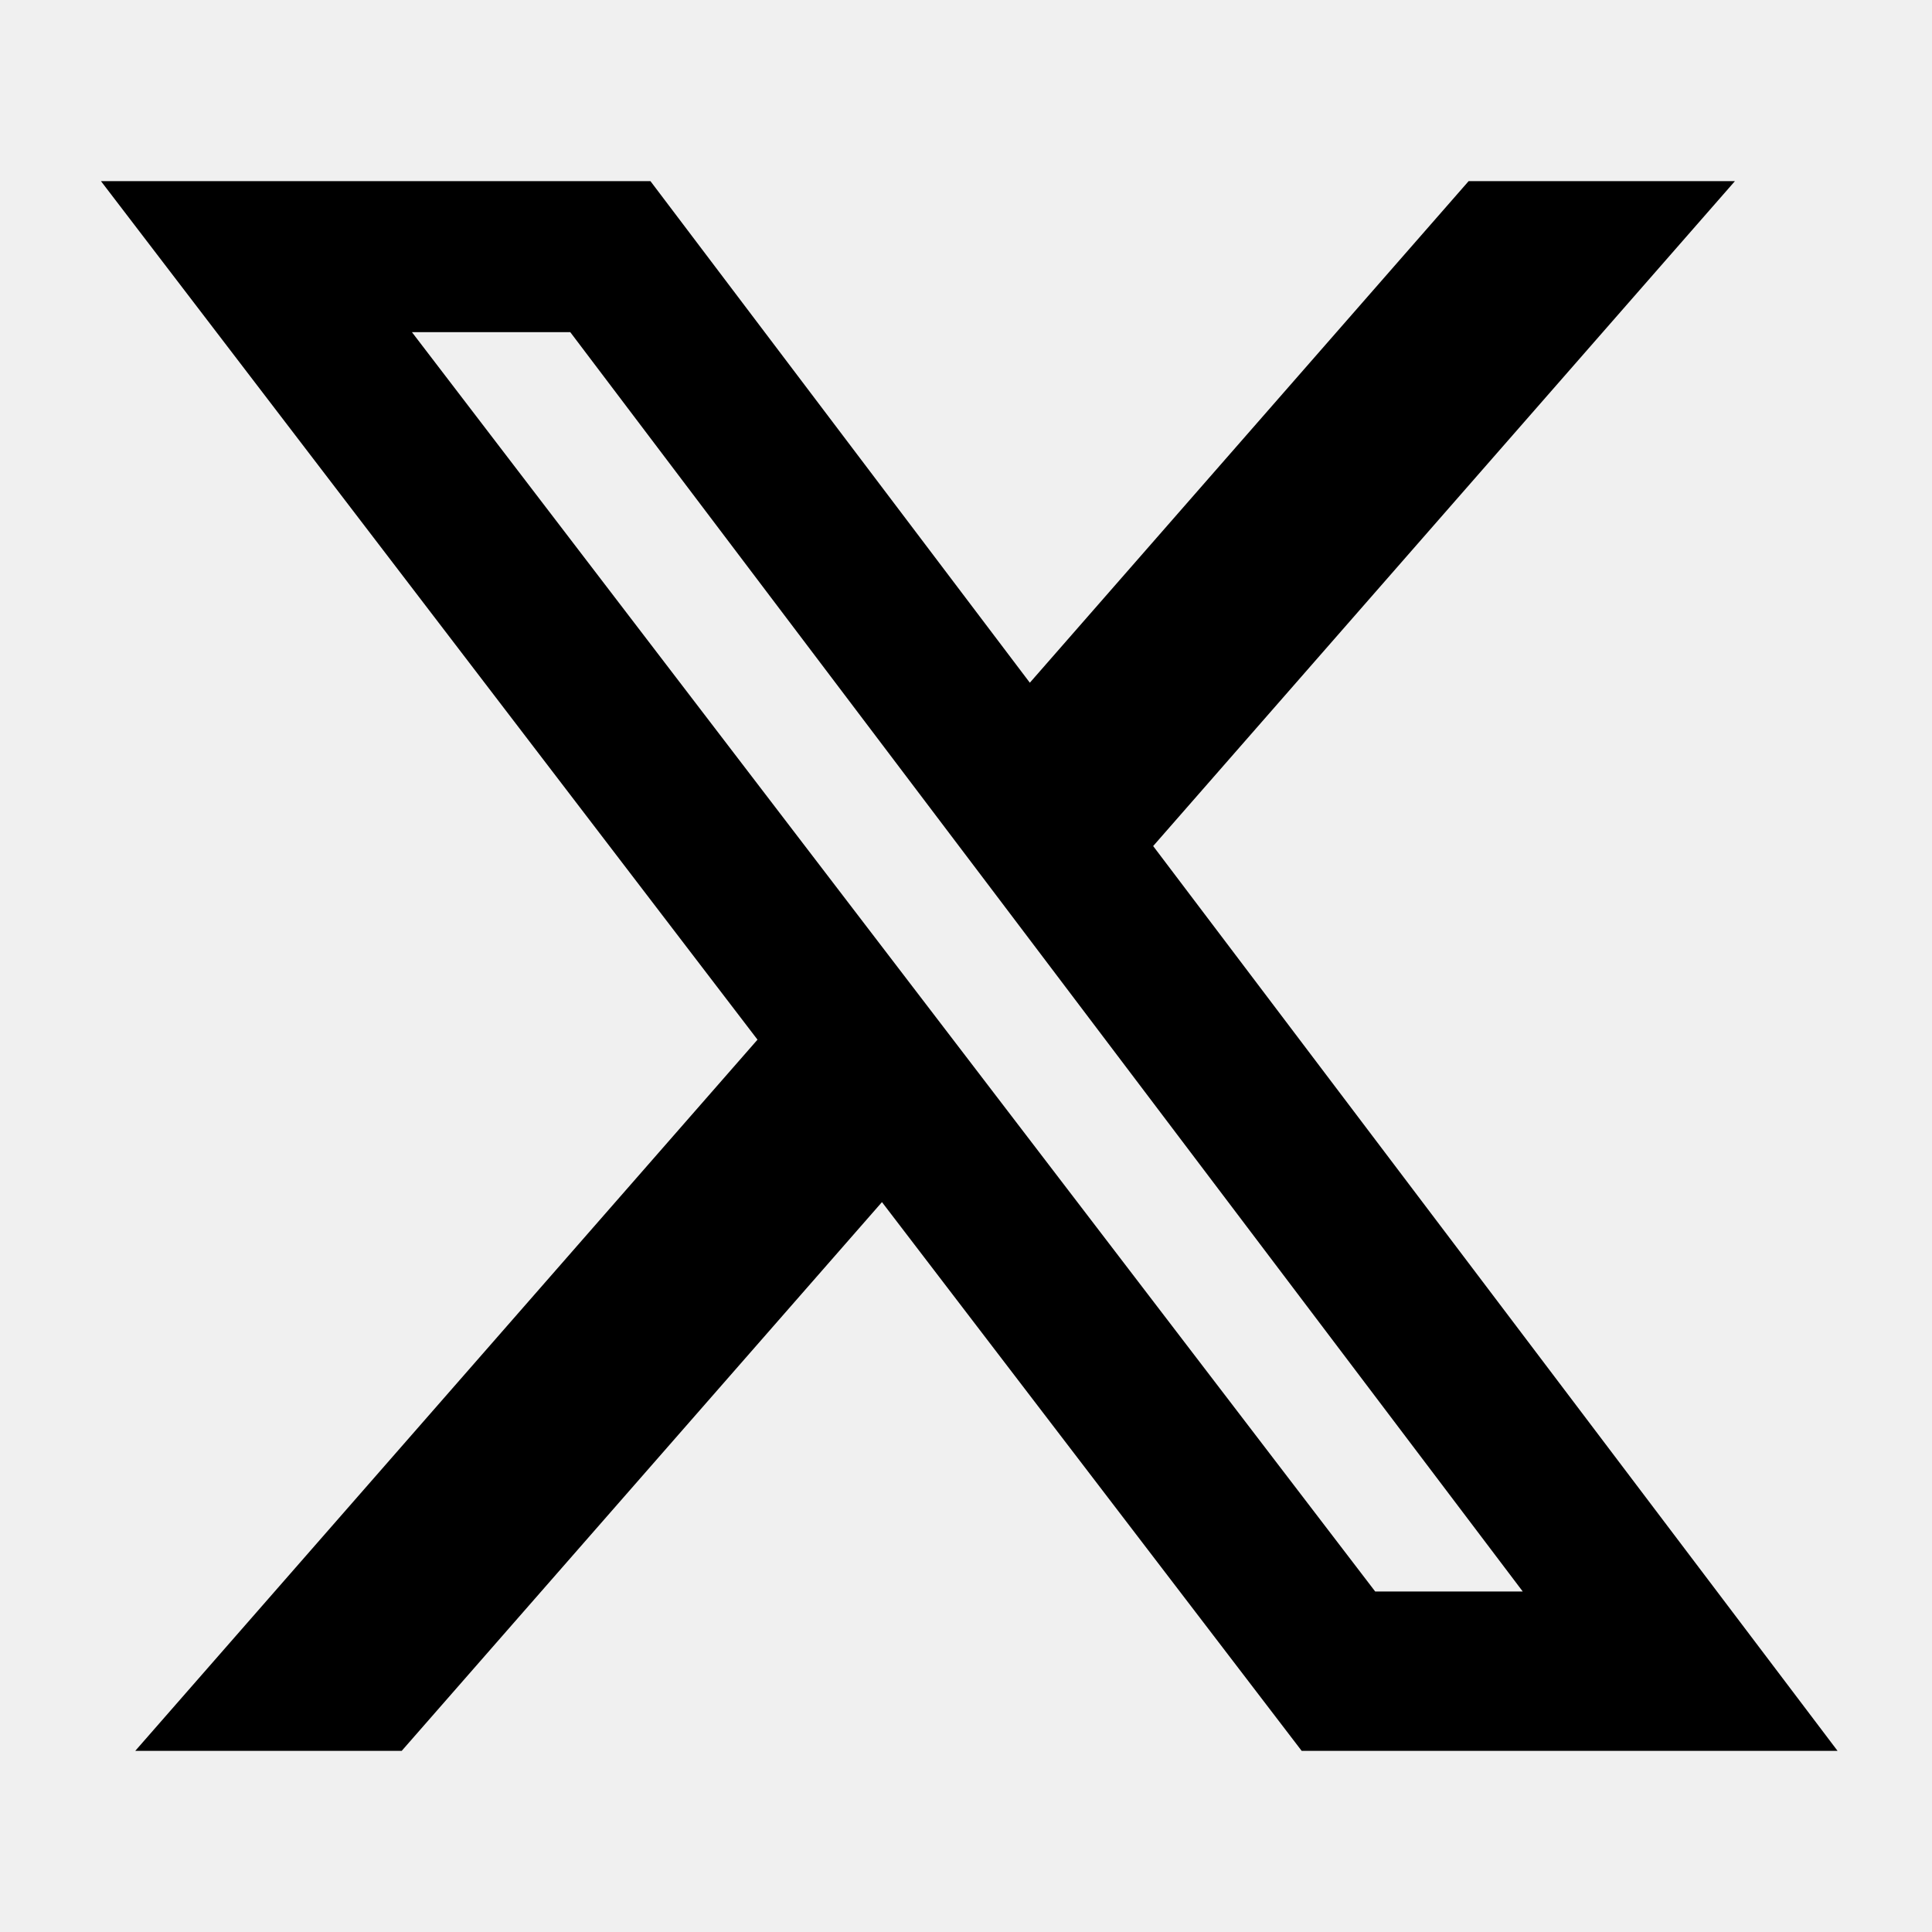
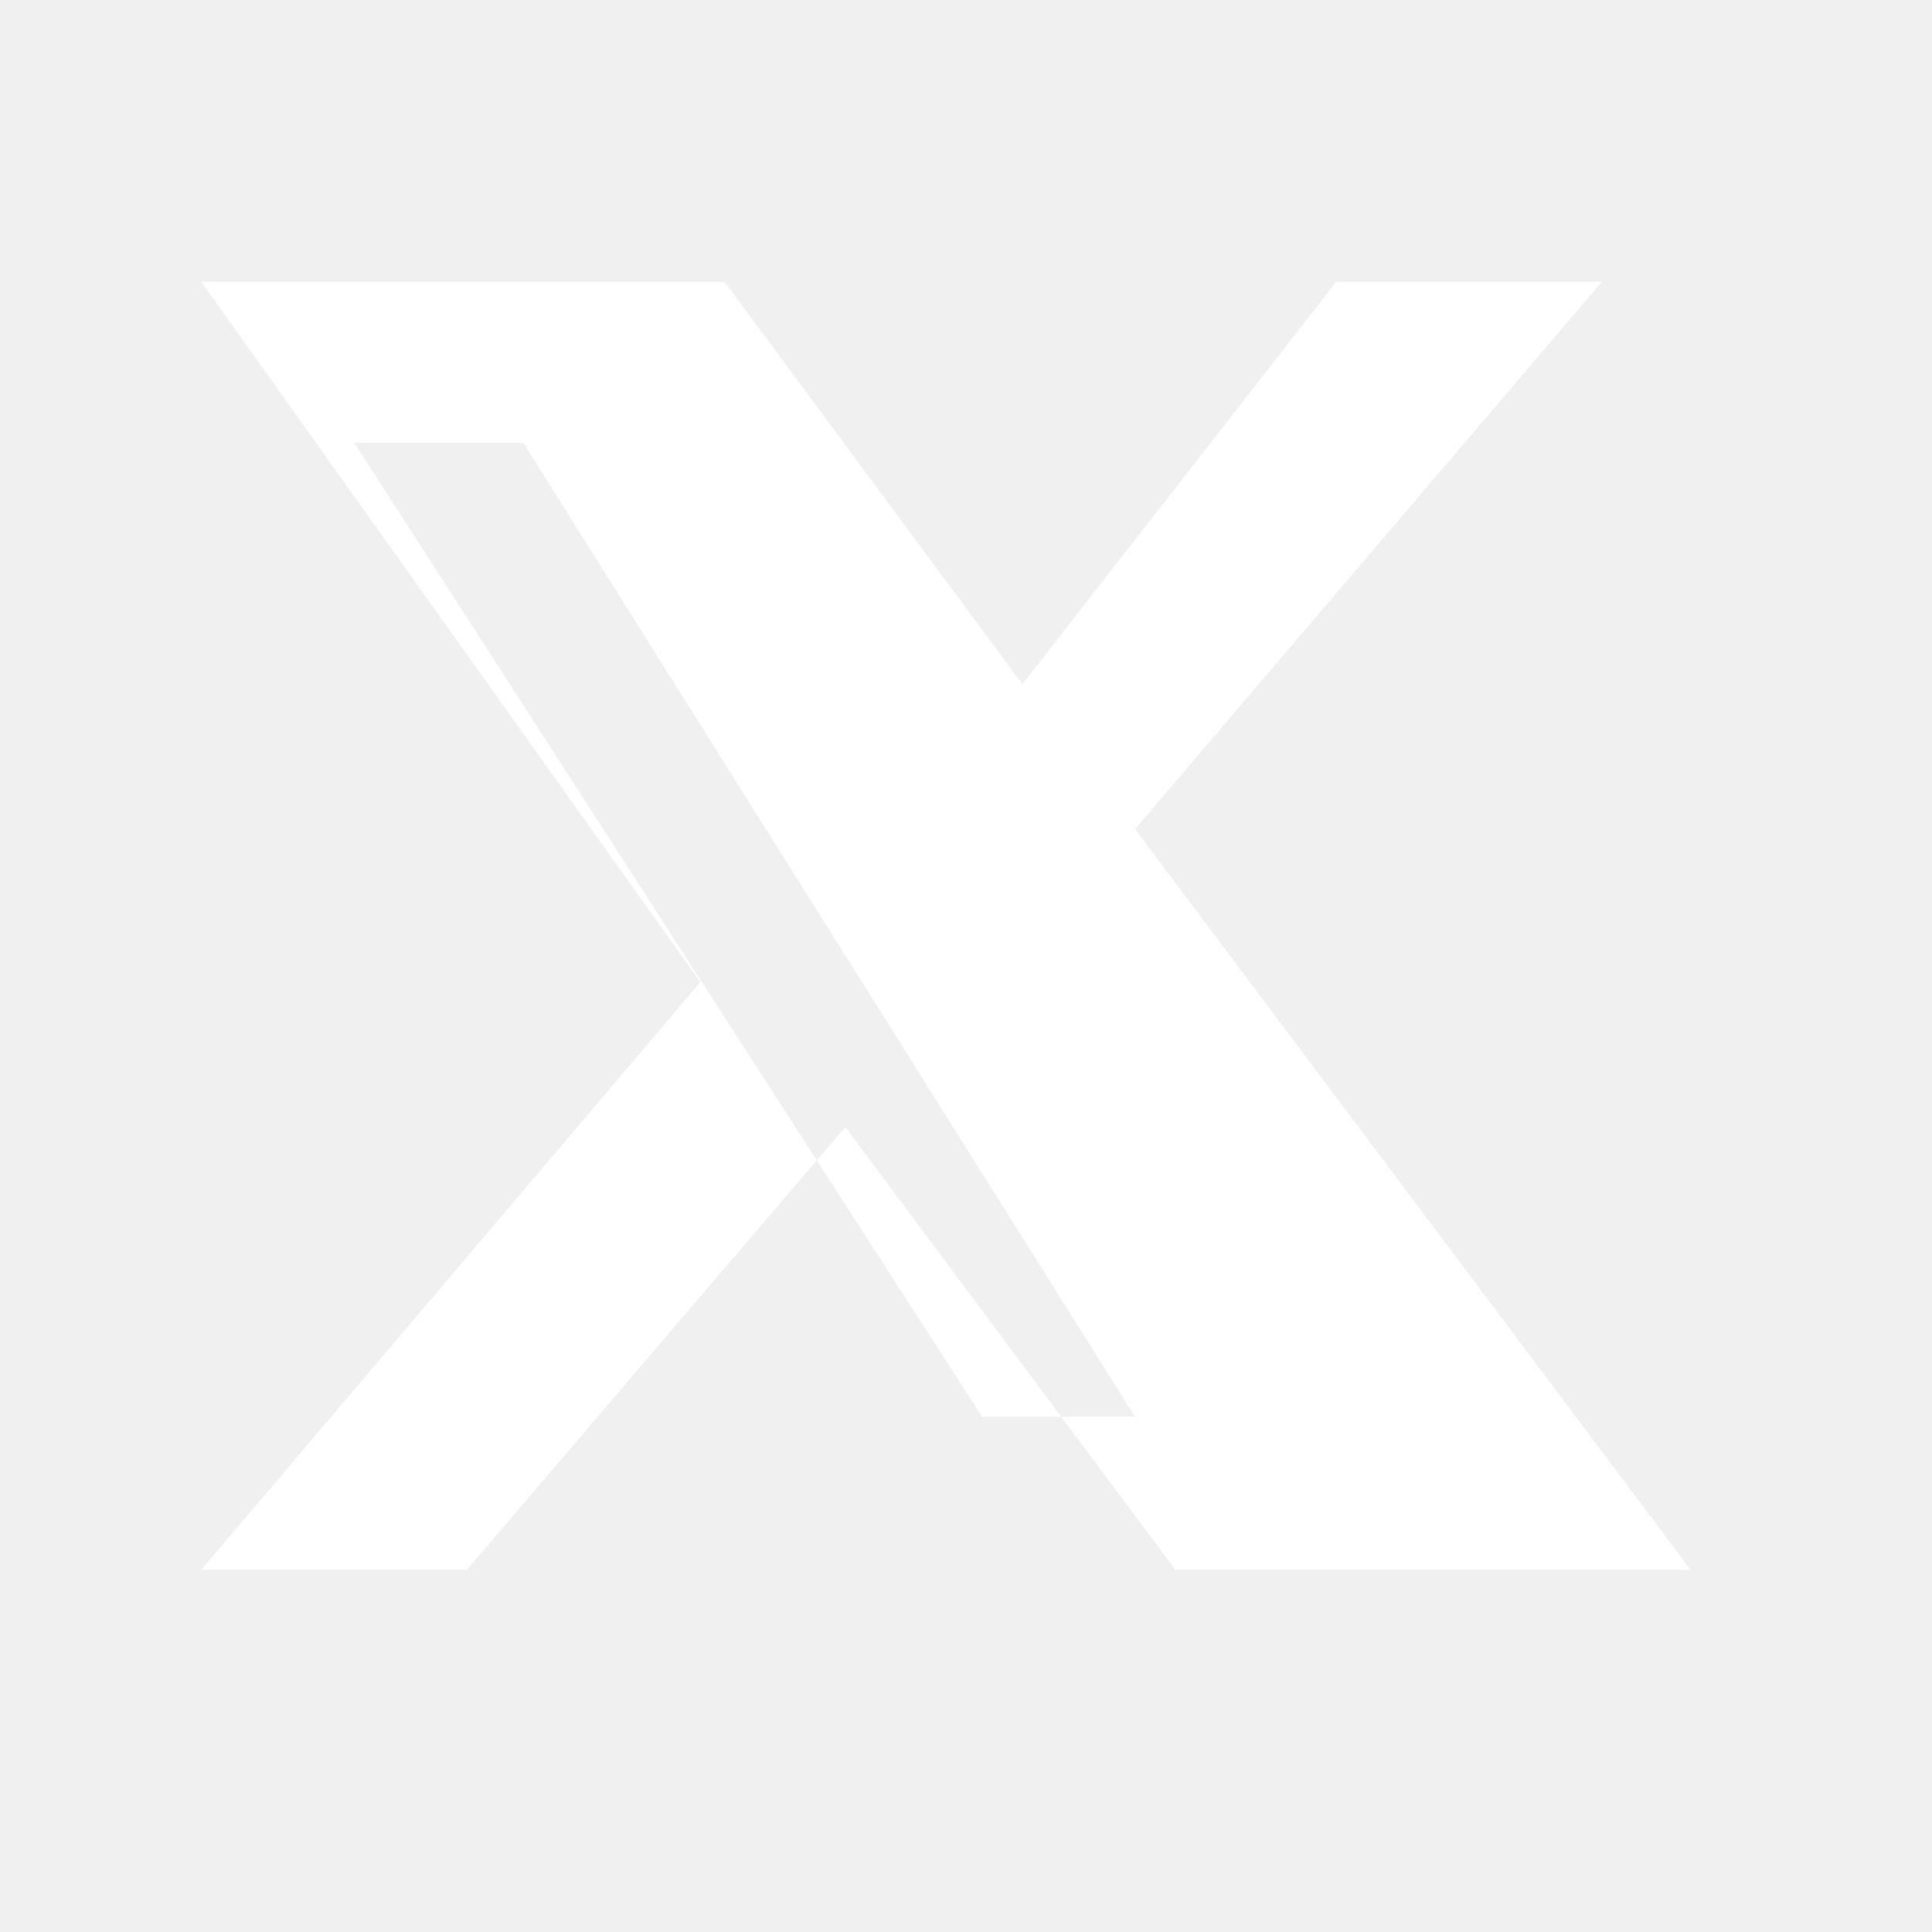
- <svg viewBox="0 0 24 24" aria-hidden="true" fill="currentColor">
-   <path d="M18.244 2.25h3.308l-7.227 8.26 8.502 11.24H16.17l-5.214-6.817L4.99 21.75H1.68l7.73-8.835L1.254 2.25H8.08l4.713 6.231zm-1.161 17.52h1.833L7.084 4.126H5.117z" />
+ <svg xmlns="http://www.w3.org/2000/svg" width="24" height="24" viewBox="0 0 24 24">
+   <path fill="white" d="M13.6 3.5h6.3l-5.8 6.8L21 19.5h-6.4l-4.1-5.5-4.7 5.5H2.5l6.2-7.3L2.5 3.5h6.5l3.7 5 3.9-5zm-1.4 14.1h1.9L6.5 5.5H4.4l7.8 12.1z" />
</svg>
